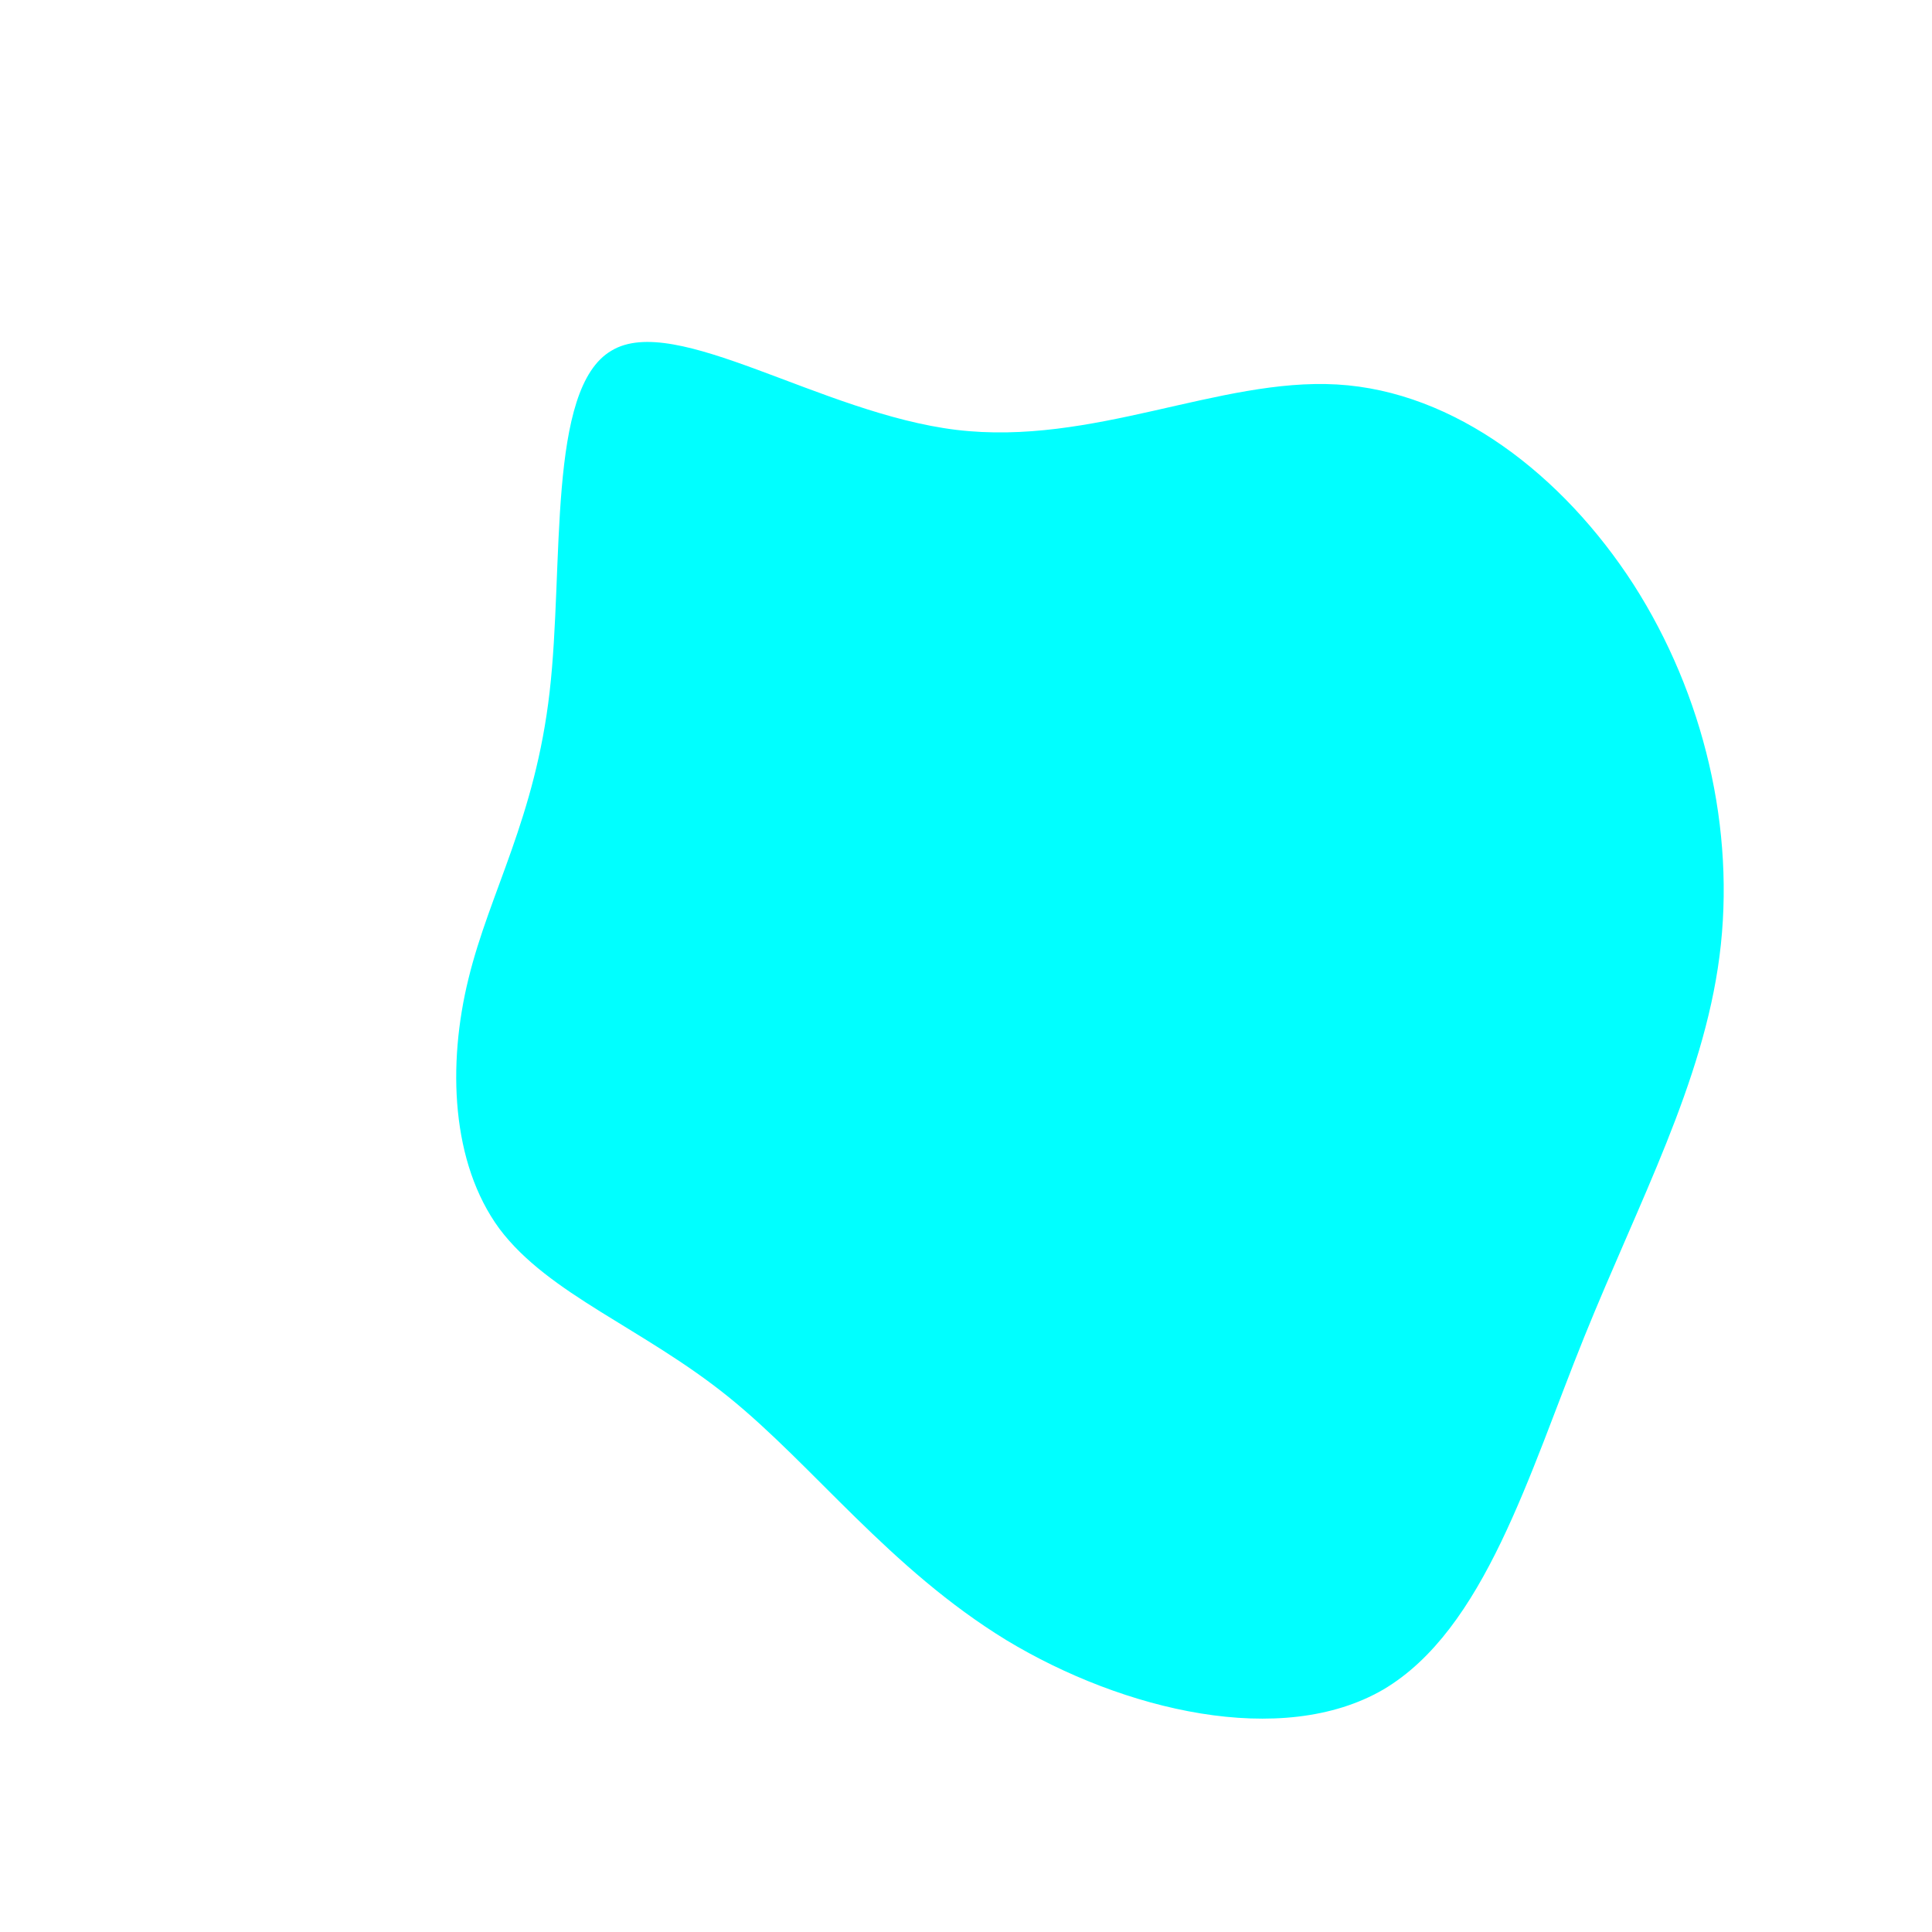
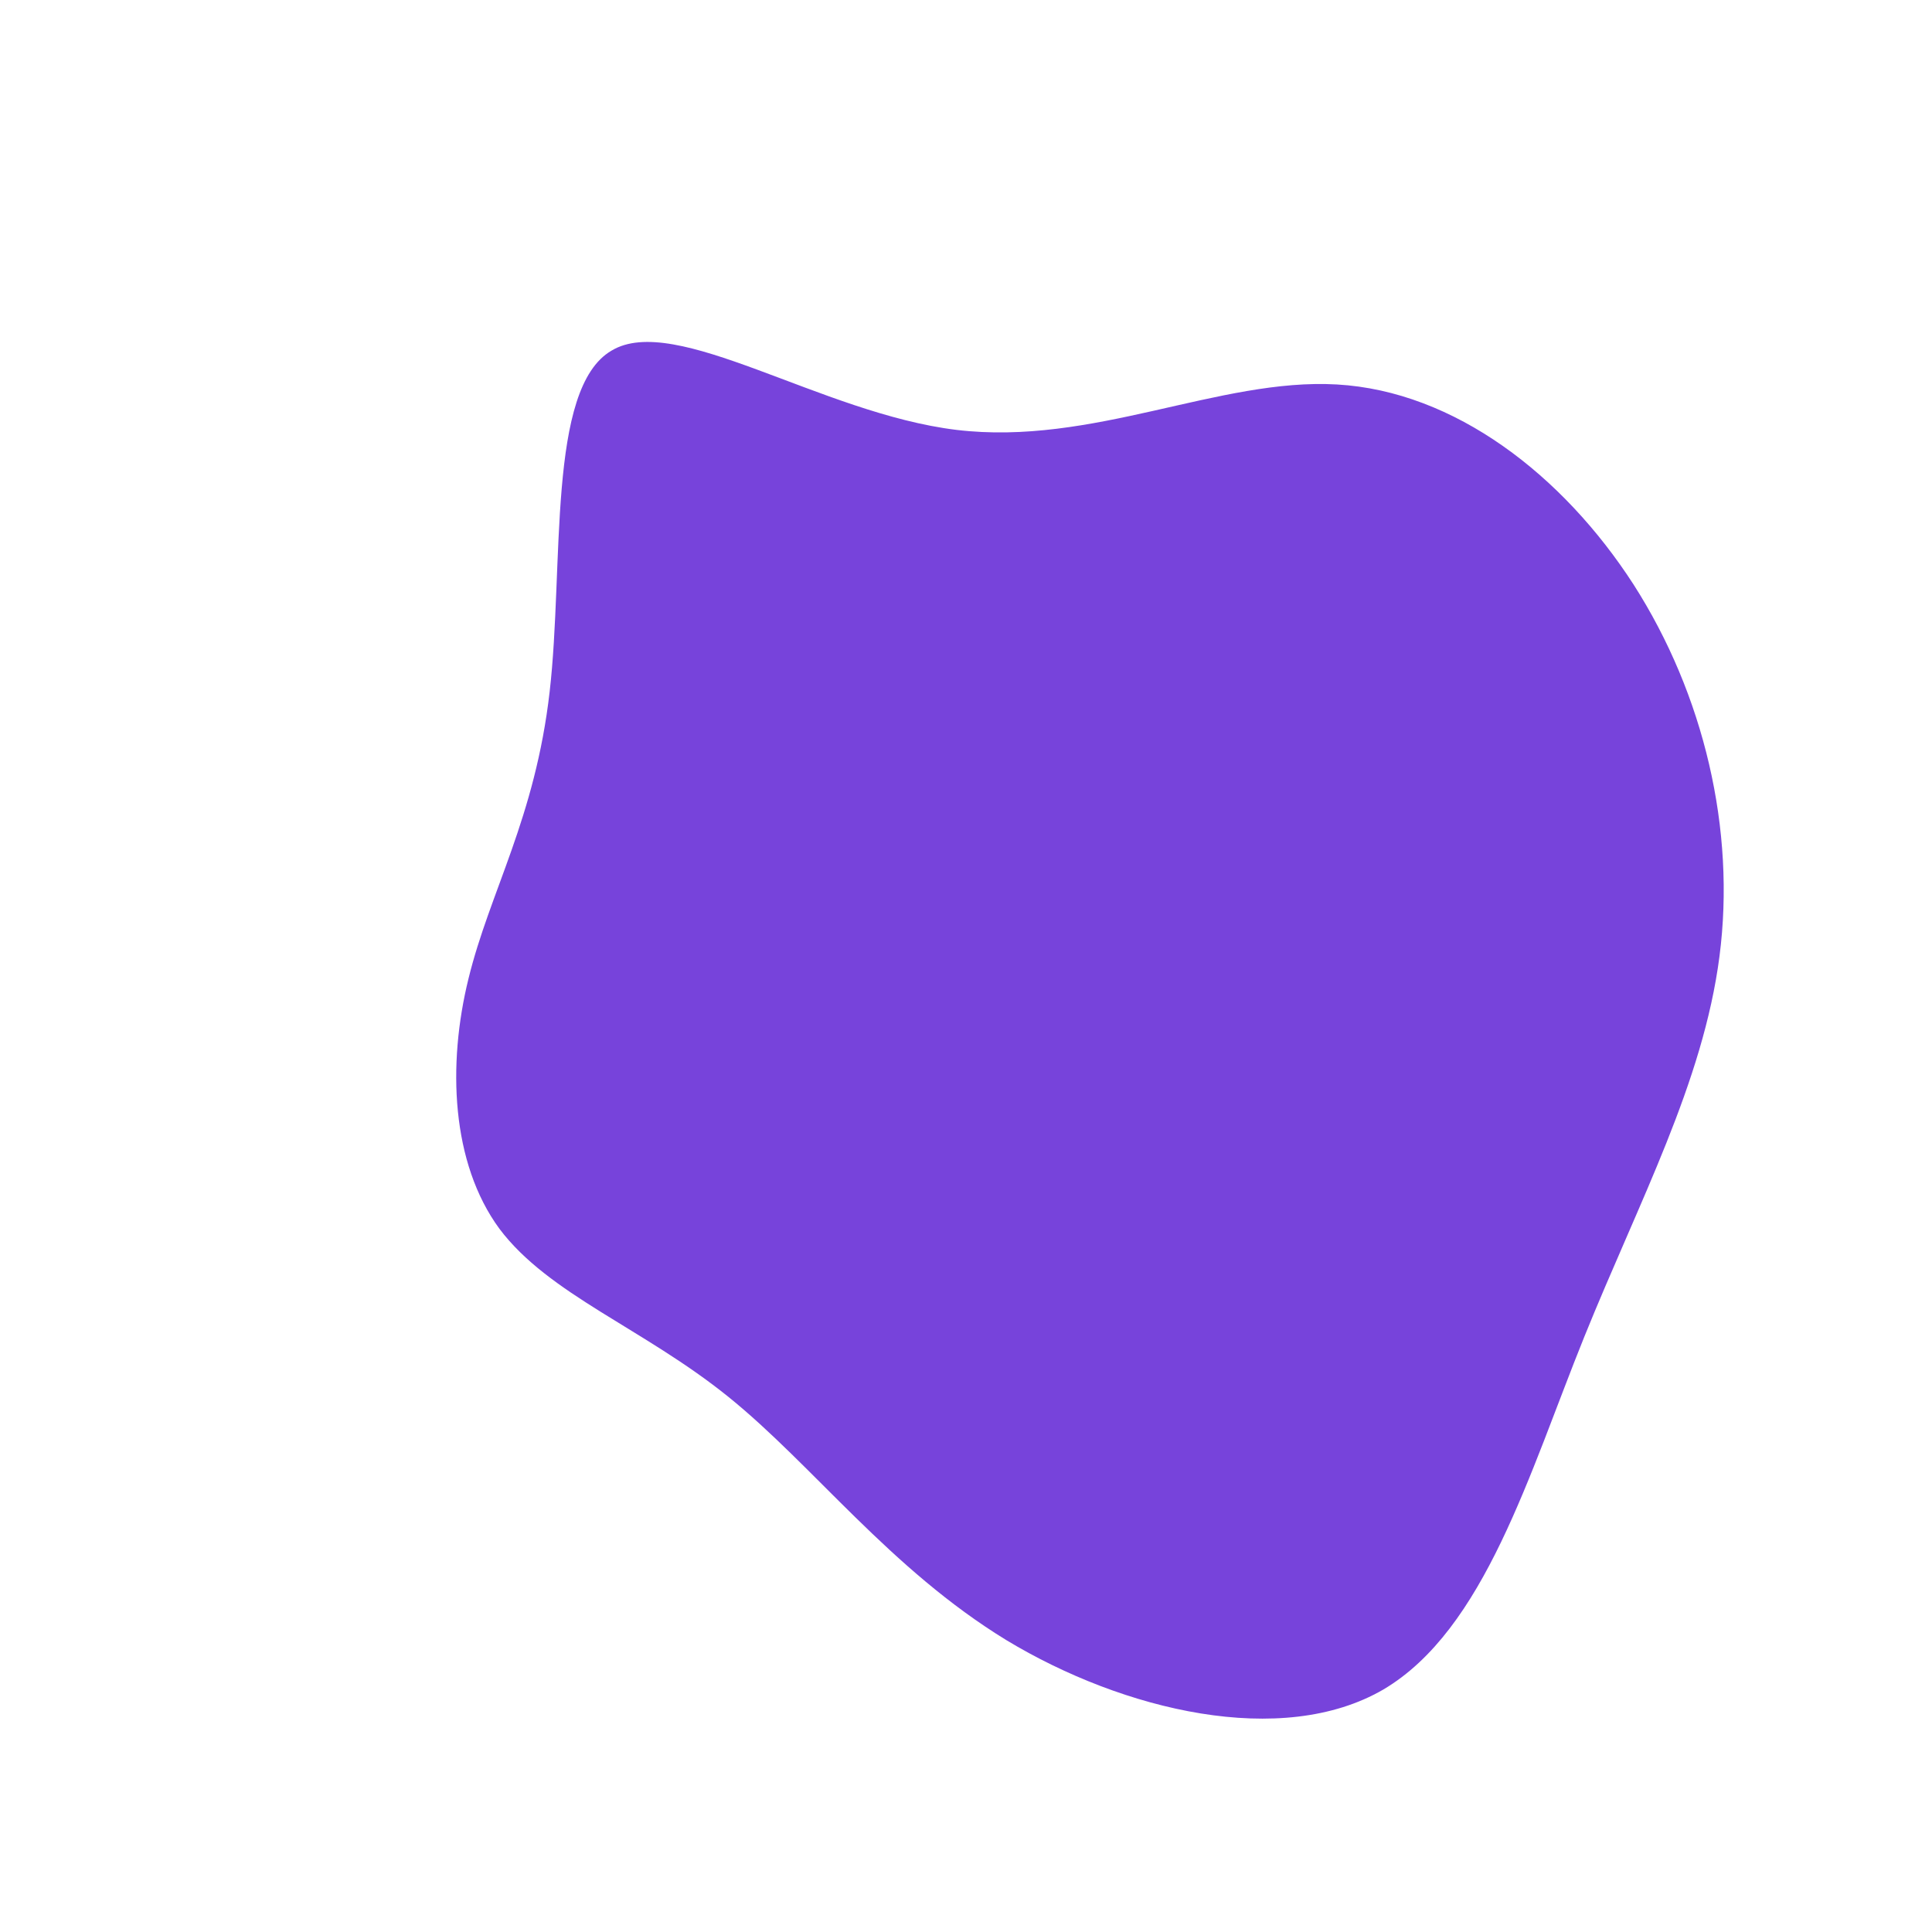
<svg xmlns="http://www.w3.org/2000/svg" viewBox="0 0 200 200" width="200" height="200">
-   <path fill="aqua" d="M38.4,-60.2C50.6,-59.5,61.8,-50.8,69.1,-39.5C76.4,-28.1,79.7,-14.1,78,-1C76.3,12.1,69.7,24.3,64,38.4C58.3,52.5,53.7,68.7,43.2,74.9C32.7,81,16.3,77.1,4.2,69.8C-7.9,62.4,-15.8,51.7,-24.6,44.6C-33.4,37.5,-43.2,34,-48.3,27.2C-53.3,20.4,-53.7,10.2,-51.5,1.3C-49.3,-7.7,-44.6,-15.3,-43.1,-28.4C-41.6,-41.4,-43.4,-59.8,-36.7,-63.7C-30.1,-67.7,-15,-57.2,-1,-55.5C13.1,-53.8,26.2,-60.9,38.4,-60.2Z" transform="translate(100 100)" />
+   <path fill="#7743DB" d="M38.4,-60.2C50.6,-59.5,61.8,-50.8,69.1,-39.5C76.4,-28.1,79.7,-14.1,78,-1C76.3,12.1,69.7,24.3,64,38.4C58.3,52.5,53.7,68.7,43.2,74.9C32.7,81,16.3,77.1,4.2,69.8C-7.9,62.4,-15.8,51.7,-24.6,44.6C-33.4,37.5,-43.2,34,-48.3,27.2C-53.3,20.4,-53.7,10.2,-51.5,1.3C-49.3,-7.7,-44.6,-15.3,-43.1,-28.4C-41.6,-41.4,-43.4,-59.8,-36.7,-63.7C-30.1,-67.7,-15,-57.2,-1,-55.5C13.1,-53.8,26.2,-60.9,38.4,-60.2Z" transform="translate(100 100)" />
</svg>
